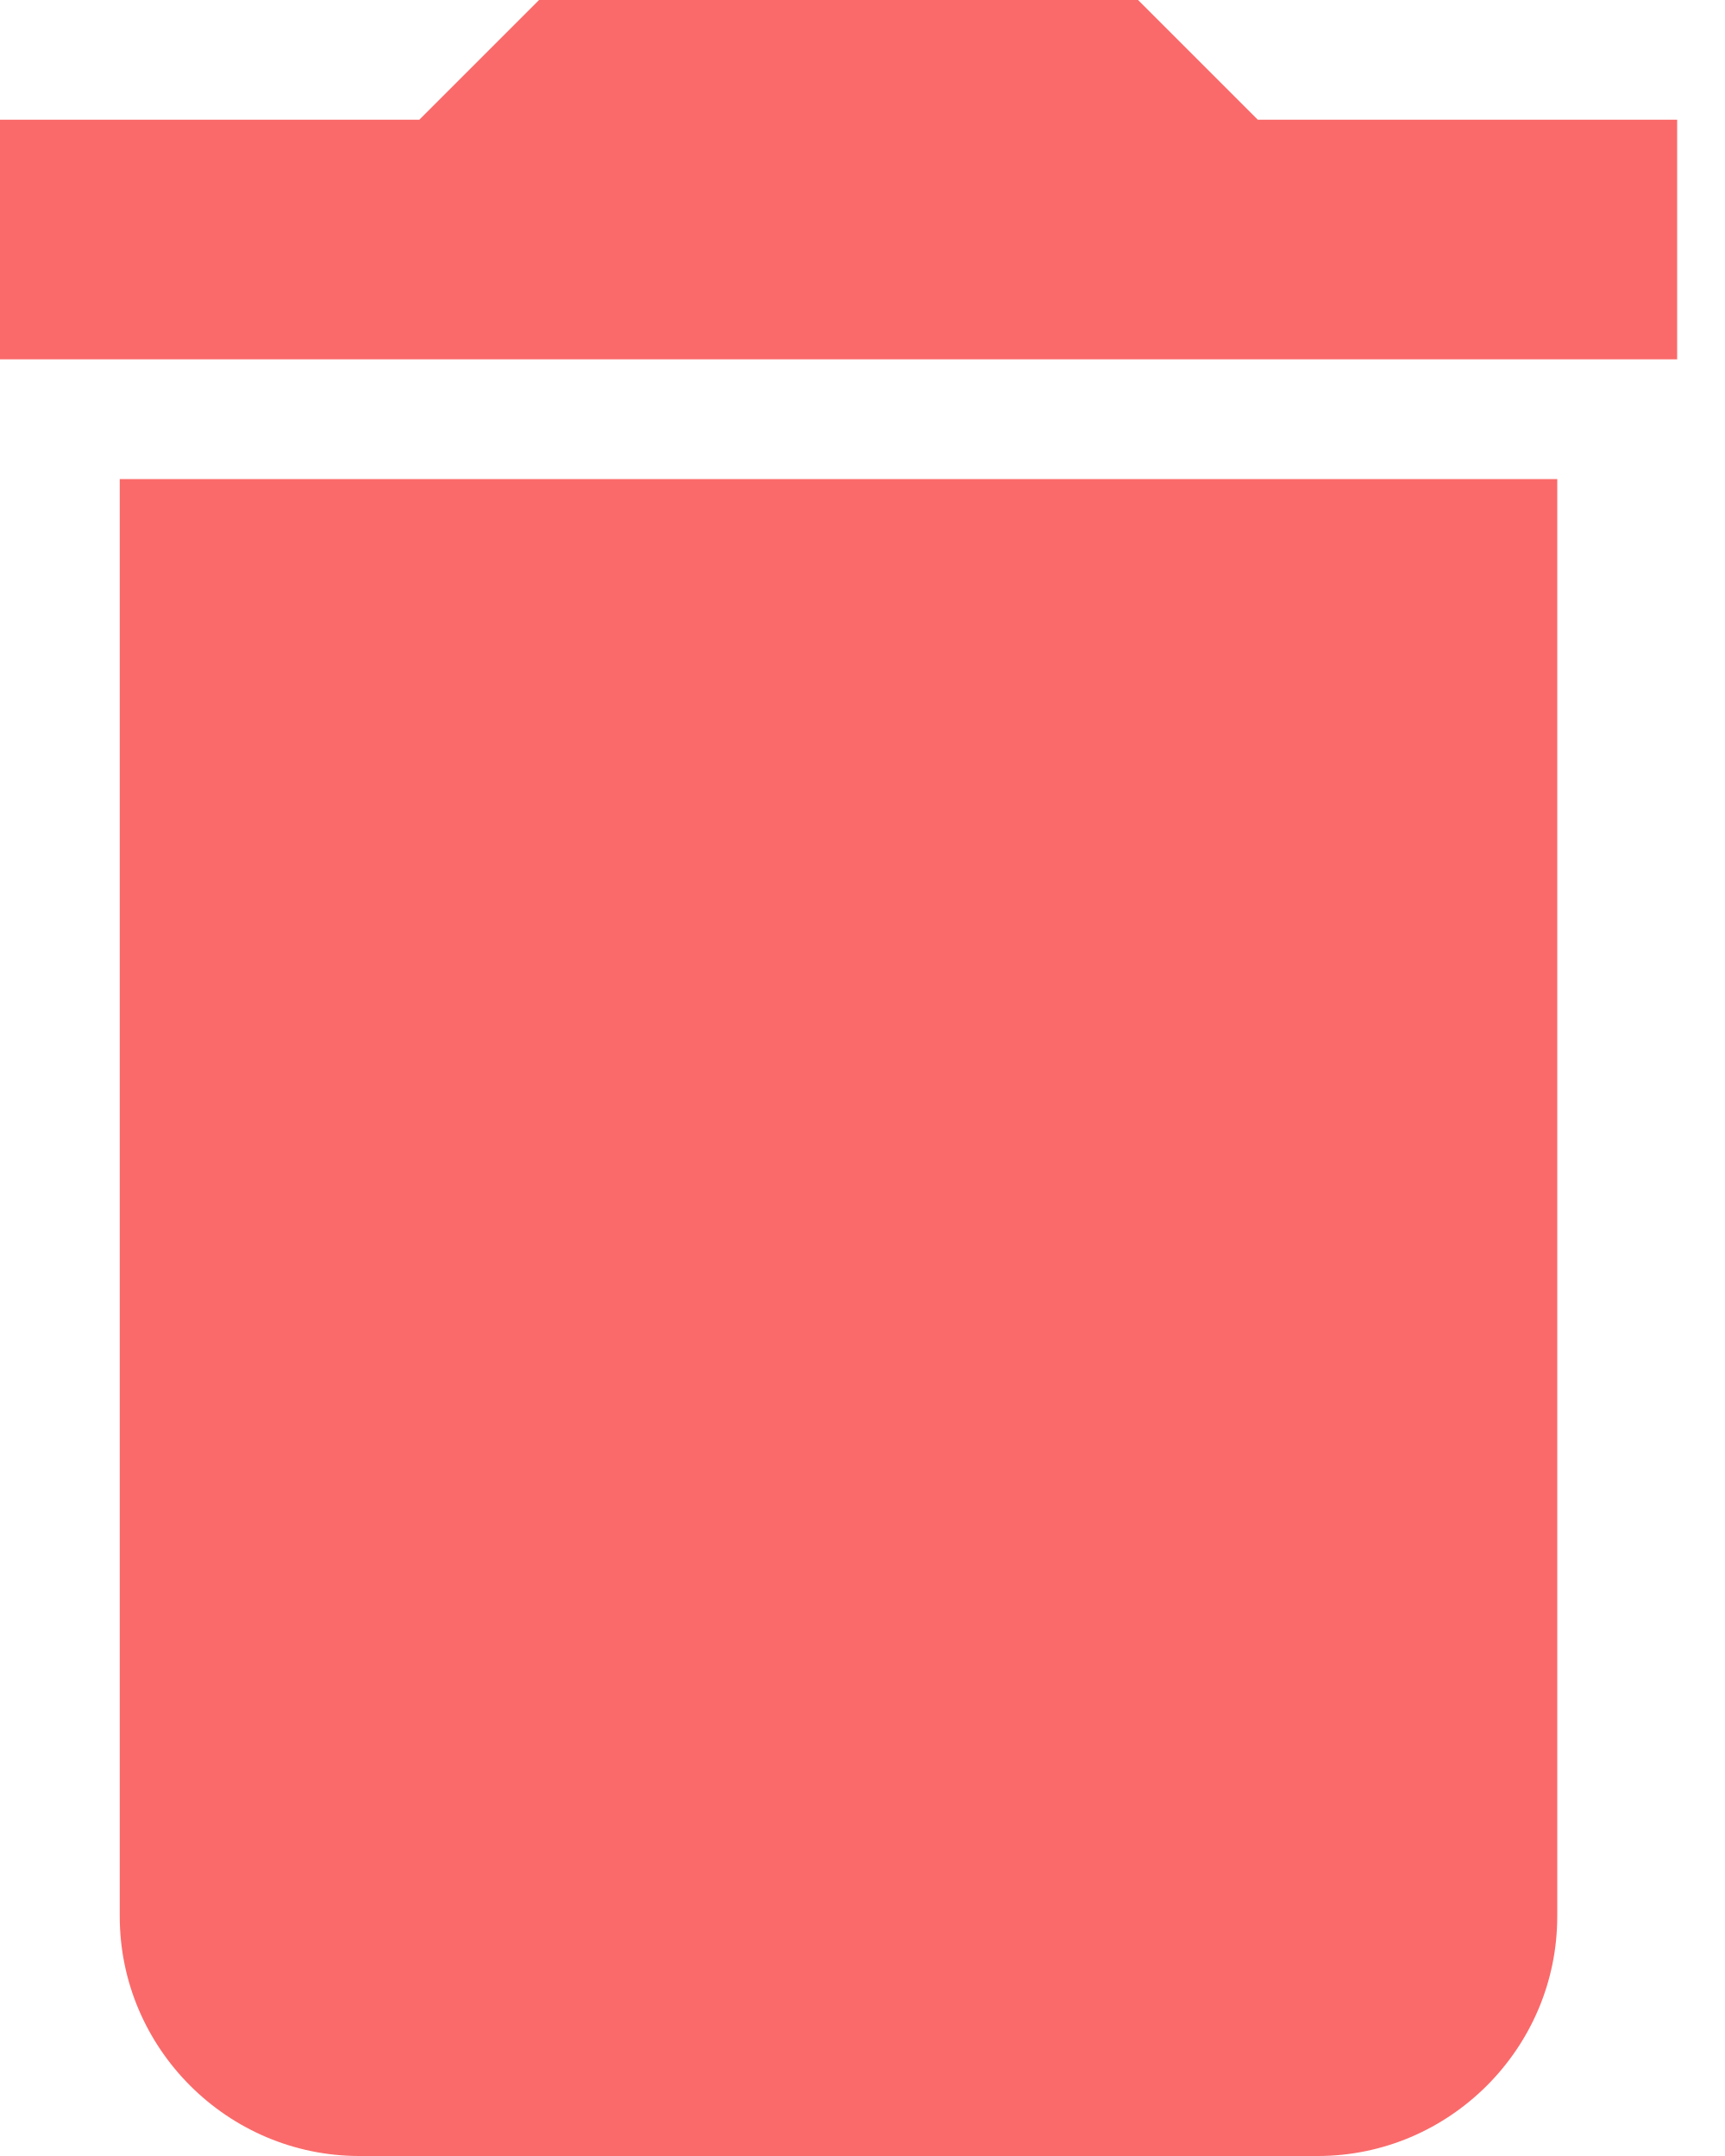
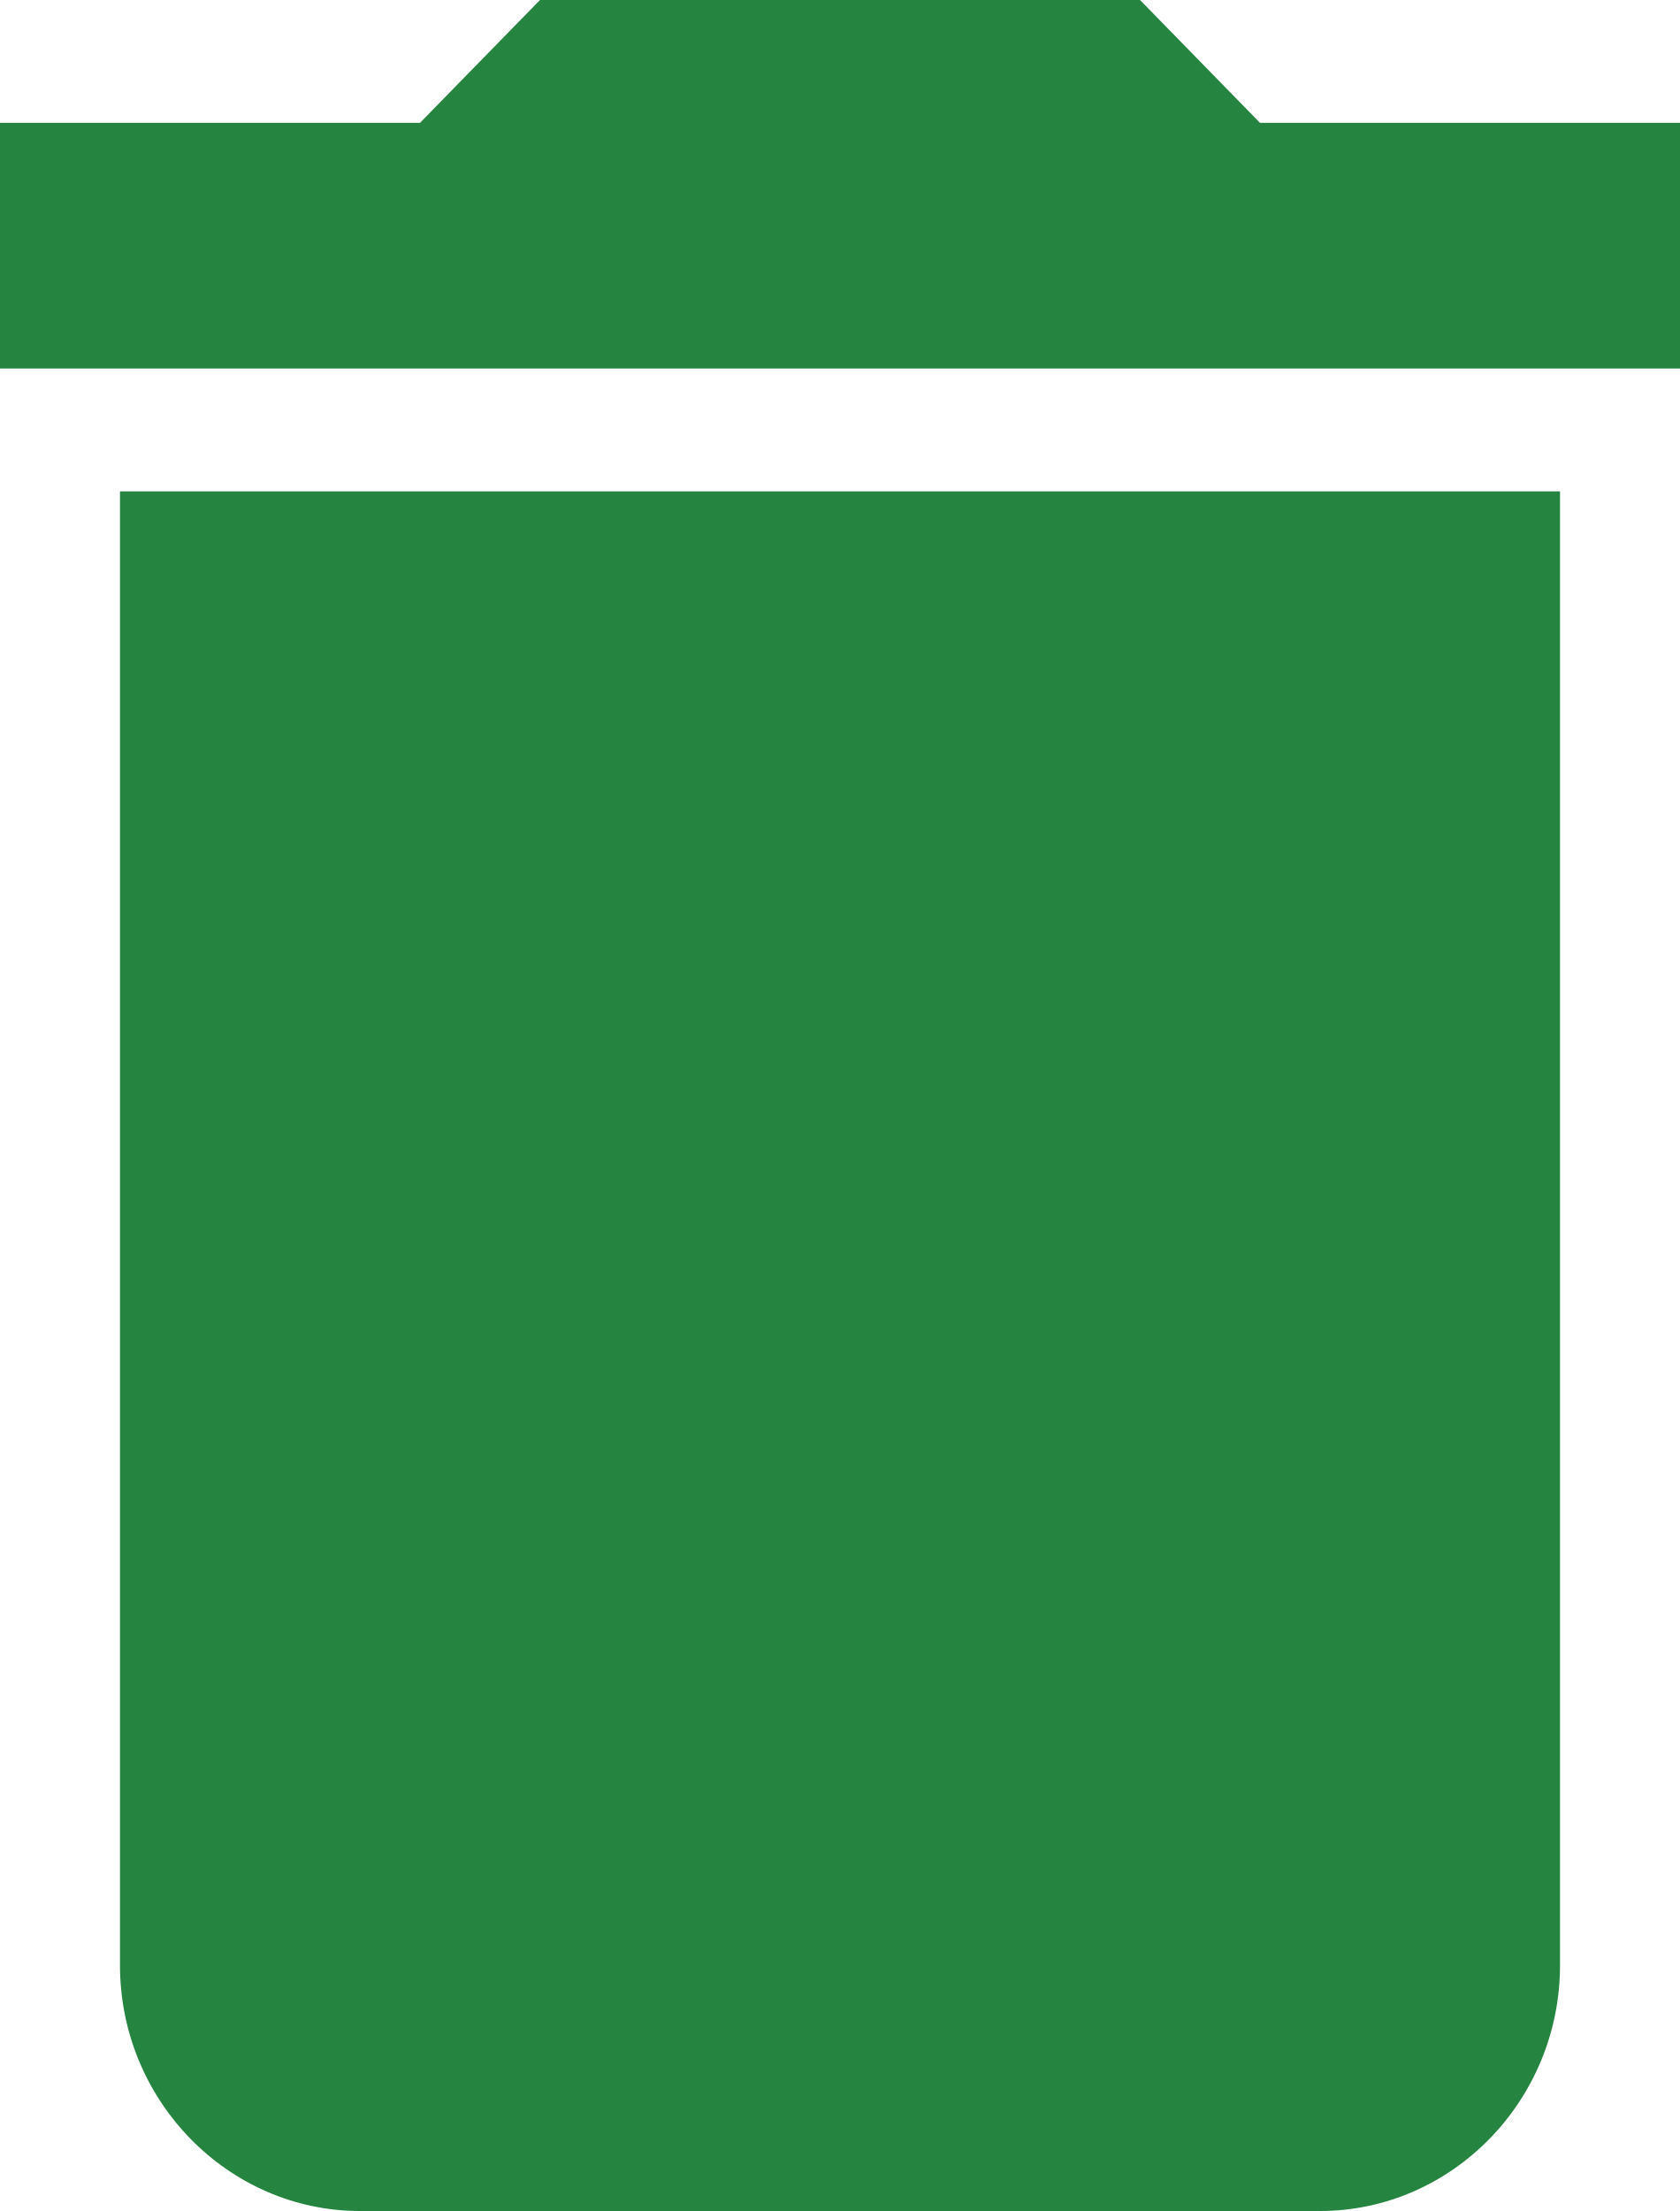
- <svg xmlns="http://www.w3.org/2000/svg" width="12" height="15" viewBox="0 0 12 15" fill="none">
-   <path d="M0.833 13.333C0.833 14.25 1.583 15 2.5 15H9.167C10.083 15 10.833 14.25 10.833 13.333V3.333H0.833V13.333ZM11.667 0.833H8.75L7.917 0H3.75L2.917 0.833H0V2.5H11.667V0.833Z" fill="#FA6A6A" />
+ <svg xmlns="http://www.w3.org/2000/svg" width="19" height="25" viewBox="0 0 19 25" fill="none">
+   <path d="M1.357 22.222C1.357 23.75 2.579 25 4.071 25H14.929C16.421 25 17.643 23.75 17.643 22.222V5.556H1.357V22.222ZM19 1.389H14.25L12.893 0H6.107L4.75 1.389H0V4.167H19V1.389Z" fill="#268441" />
</svg>
